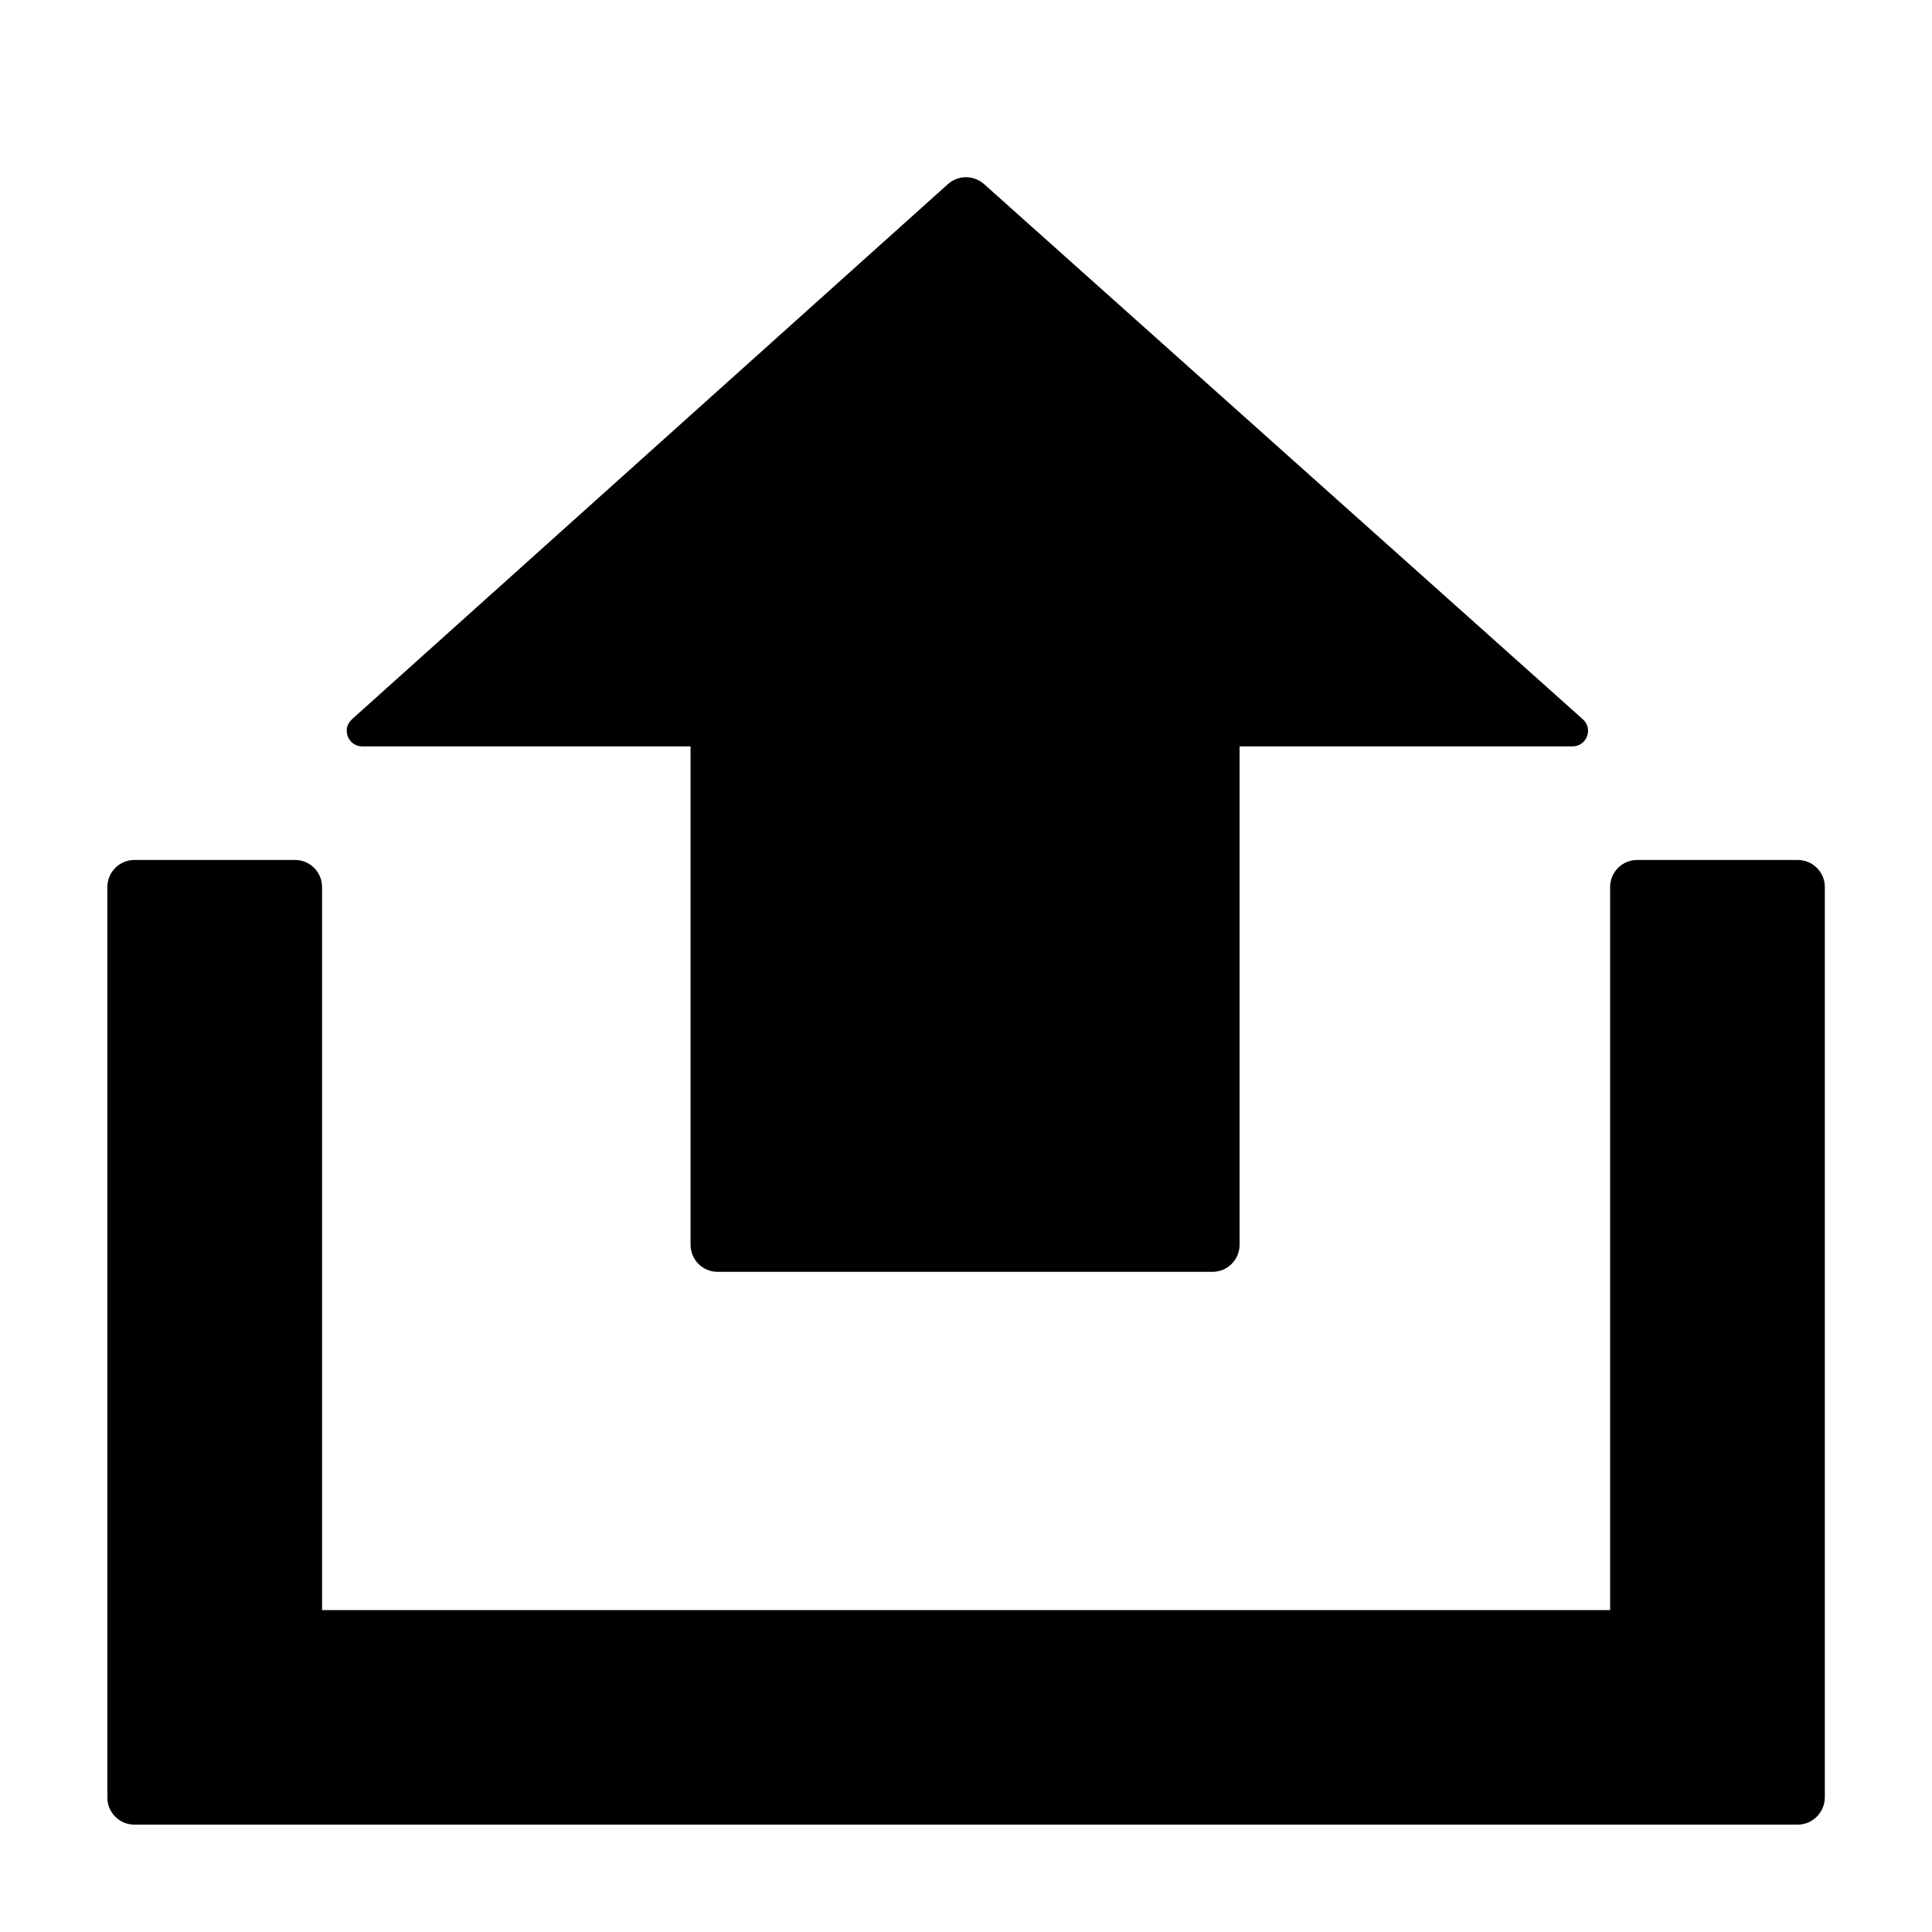
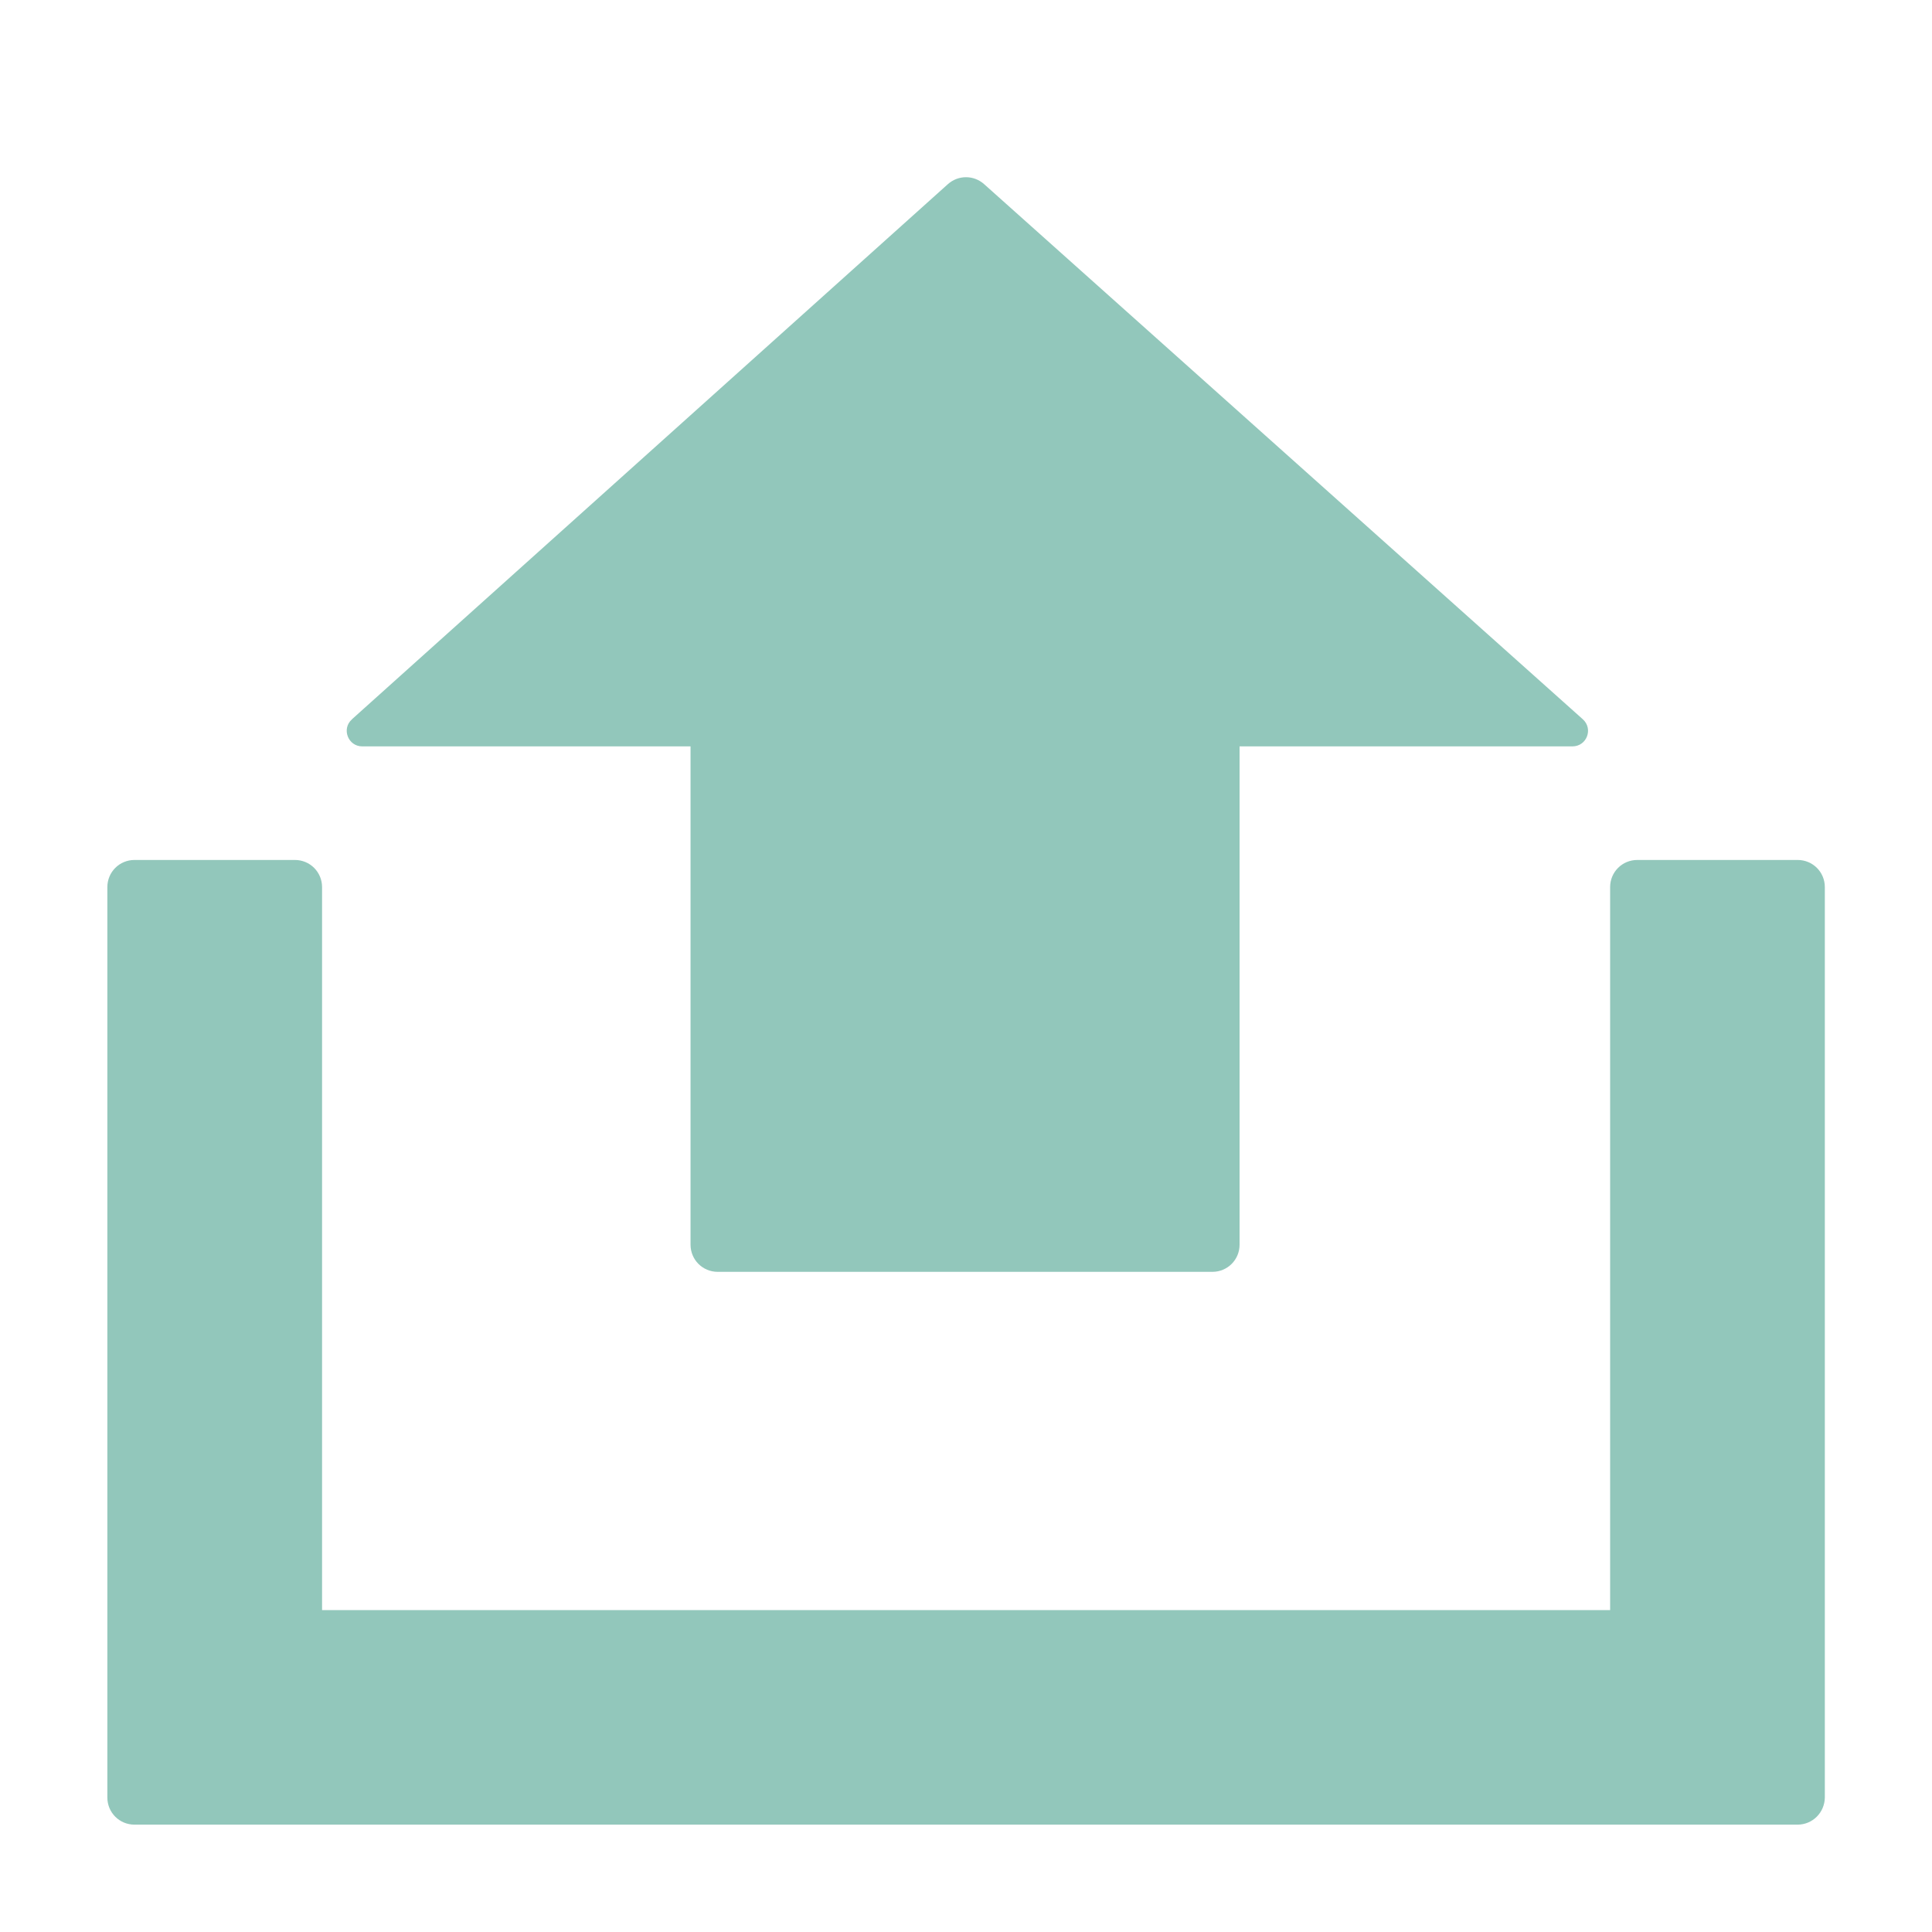
- <svg xmlns="http://www.w3.org/2000/svg" version="1.1" id="Layer_1" x="0px" y="0px" viewBox="0 0 1024 1024" style="enable-background:new 0 0 1024 1024;" xml:space="preserve">
+ <svg xmlns="http://www.w3.org/2000/svg" id="Layer_1" x="0px" y="0px" fill="#92c7bb" style="enable-background:new 0 0 1024 1024" version="1.1" viewBox="0 0 1024 1024" xml:space="preserve">
  <style type="text/css">
- 	.st0{display:none;}
- 	.st1{display:inline;}
- 	.st2{fill:#92C7BB;}
- </style>
+         .st0{display:none;} .st1{display:inline;} .st2{fill:#92C7BB;}
+     </style>
  <path d="M952.7,967.1H71.3c-8,0-14.4-6.4-14.4-14.4V470.2c0-8,6.4-14.4,14.4-14.4h85c8,0,14.4,6.4,14.4,14.4v383.2h682.7V470.2  c0-8,6.4-14.4,14.4-14.4h85c8,0,14.4,6.4,14.4,14.4l0,482.5C967.1,960.7,960.7,967.1,952.7,967.1z M192,395.6  c-7.5,0-11.1-9.3-5.5-14.3l0.4-0.4L502.4,97.6c5.5-4.9,13.7-4.9,19.2,0l317.3,283.6v0c5.7,5.1,2.1,14.4-5.5,14.4h-7.1H192L192,395.6  z" />
  <path d="M366,293.1h291v366.6c0,8-6.4,14.4-14.4,14.4H380.4c-8,0-14.4-6.4-14.4-14.4V293.1z" />
  <g id="Page-1" class="st0">
-     <g id="COTC_Etch_iPad" transform="translate(-174, -197)" class="st1">
+     <g id="COTC_Etch_iPad" class="st1" transform="translate(-174, -197)">
      <g id="noun_Upload_707344_000000" transform="translate(174, 197)">
-         <path id="Shape" class="st2" d="M505.6,95.2L187.1,379.3c-2.8,2.4-3.7,6.4-2.4,9.8c1.3,3.4,4.6,5.7,8.3,5.7H366v261.9     c0,10.1,8.1,18.3,18.2,18.3h254.6c10.1,0,18.2-8.2,18.2-18.3V394.9h173.1c3.7,0,7-2.3,8.3-5.7c0.4-1,0.6-2.1,0.6-3.1     c0-2.5-1-4.9-3-6.6L517.4,95.2C514,92.2,509,92.2,505.6,95.2z" />
-         <path id="Shape_1_" class="st2" d="M947.3,456.8l-70.9,0c-10.4,0-18.9,10.2-18.9,22.7V857l-681.3,0V479.5     c0-12.6-8.5-22.7-18.9-22.7H75.7c-10.4,0-18.9,10.2-18.9,22.7v463.8c0,12.5,8.5,22.7,18.9,22.7h871.6c10.4,0,18.9-10.2,18.9-22.7     V479.5C966.3,467,957.8,456.8,947.3,456.8z" />
+         <path id="Shape" d="M505.6,95.2L187.1,379.3c-2.8,2.4-3.7,6.4-2.4,9.8c1.3,3.4,4.6,5.7,8.3,5.7H366v261.9     c0,10.1,8.1,18.3,18.2,18.3h254.6c10.1,0,18.2-8.2,18.2-18.3V394.9h173.1c3.7,0,7-2.3,8.3-5.7c0.4-1,0.6-2.1,0.6-3.1     c0-2.5-1-4.9-3-6.6L517.4,95.2C514,92.2,509,92.2,505.6,95.2z" class="st2" />
+         <path id="Shape_1_" d="M947.3,456.8l-70.9,0c-10.4,0-18.9,10.2-18.9,22.7V857l-681.3,0V479.5     c0-12.6-8.5-22.7-18.9-22.7H75.7c-10.4,0-18.9,10.2-18.9,22.7v463.8c0,12.5,8.5,22.7,18.9,22.7h871.6c10.4,0,18.9-10.2,18.9-22.7     V479.5C966.3,467,957.8,456.8,947.3,456.8z" class="st2" />
      </g>
    </g>
  </g>
</svg>
